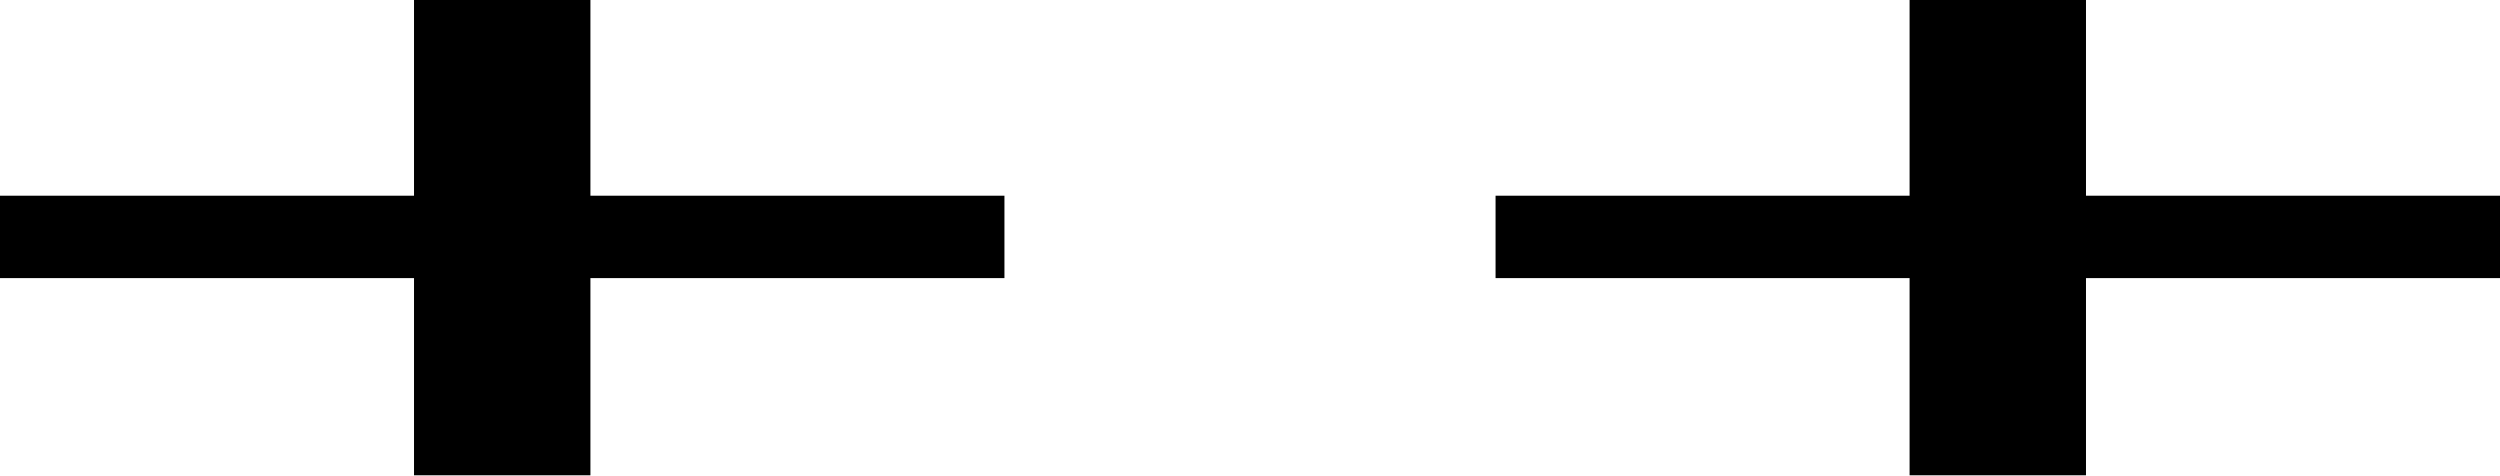
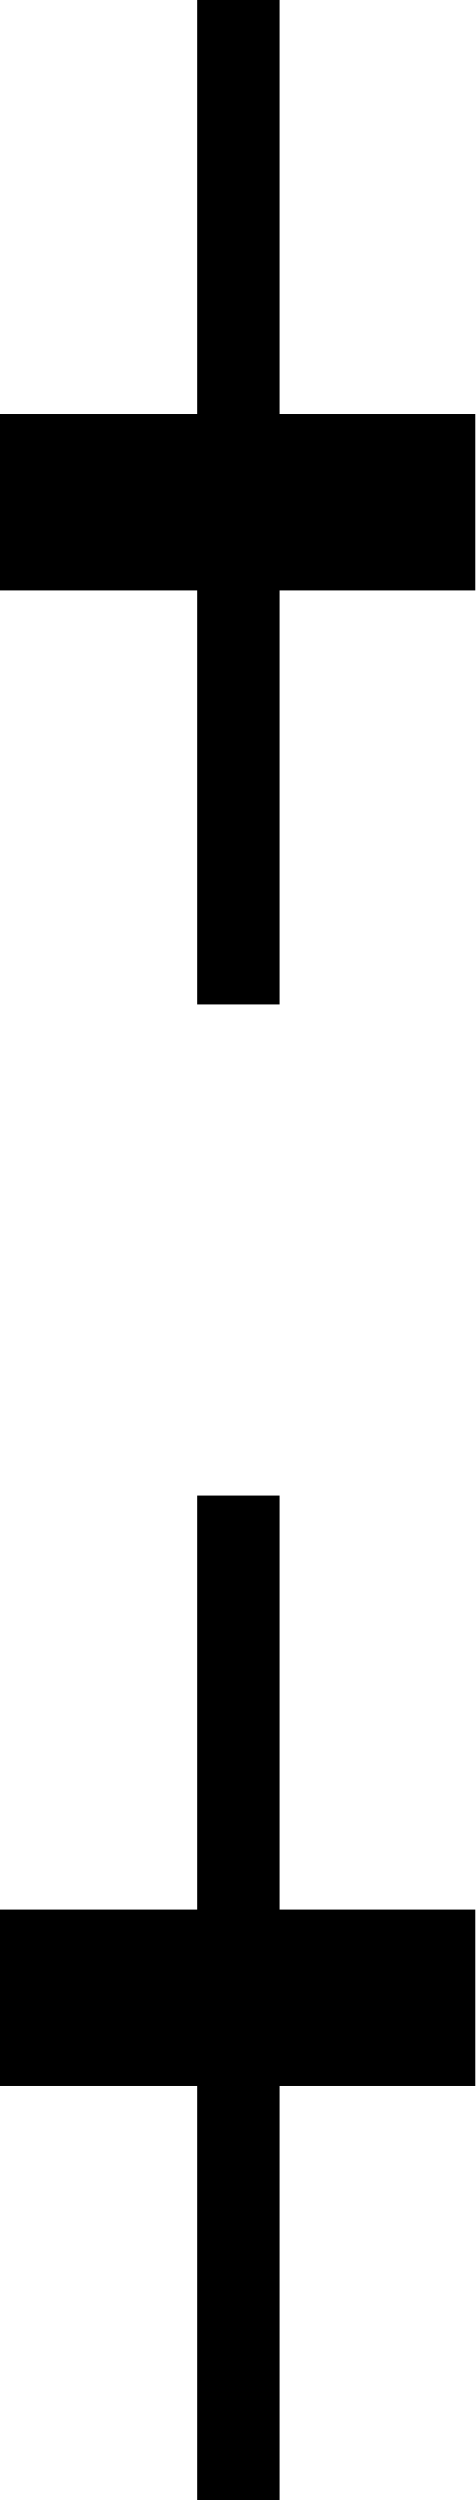
- <svg xmlns="http://www.w3.org/2000/svg" width="358.379" height="68.133" id="svg2" version="1.0">
+ <svg xmlns="http://www.w3.org/2000/svg" width="68.133" height="358.379" id="svg2" version="1.0">
  <defs id="defs4" />
-   <g id="layer1" transform="translate(-153.7299,-424.7082)">
-     <path style="font-size:144px;font-style:normal;font-weight:normal;fill:#000000;fill-opacity:1;stroke:none;stroke-width:1px;stroke-linecap:butt;stroke-linejoin:miter;stroke-opacity:1;font-family:Arial" d="M 213.08,492.841 L 213.08,464.575 L 153.73,464.575 L 153.73,452.763 L 213.08,452.763 L 213.08,424.708 L 238.368,424.708 L 238.368,452.763 L 297.718,452.763 L 297.718,464.575 L 238.368,464.575 L 238.368,492.841 L 213.08,492.841 z M 427.472,492.841 L 427.472,464.575 L 368.121,464.575 L 368.121,452.763 L 427.472,452.763 L 427.472,424.708 L 452.759,424.708 L 452.759,452.763 L 512.109,452.763 L 512.109,464.575 L 452.759,464.575 L 452.759,492.841 L 427.472,492.841 z " id="text2160" />
+   <g id="layer1" transform="translate(-298.8532,-279.5848)">
+     <path style="font-size:144px;font-style:normal;font-weight:normal;fill:#000000;fill-opacity:1;stroke:none;font-family:Arial" d="m 298.853,338.935 28.266,0 0,-59.35 11.812,0 0,59.35 28.055,0 0,25.287 -28.055,0 0,59.35 -11.812,0 0,-59.35 -28.266,0 0,-25.287 z m 0,214.391 28.266,0 0,-59.35 11.812,0 0,59.35 28.055,0 0,25.287 -28.055,0 0,59.35 -11.812,0 0,-59.35 -28.266,0 0,-25.287 z" id="text2160" />
  </g>
</svg>
